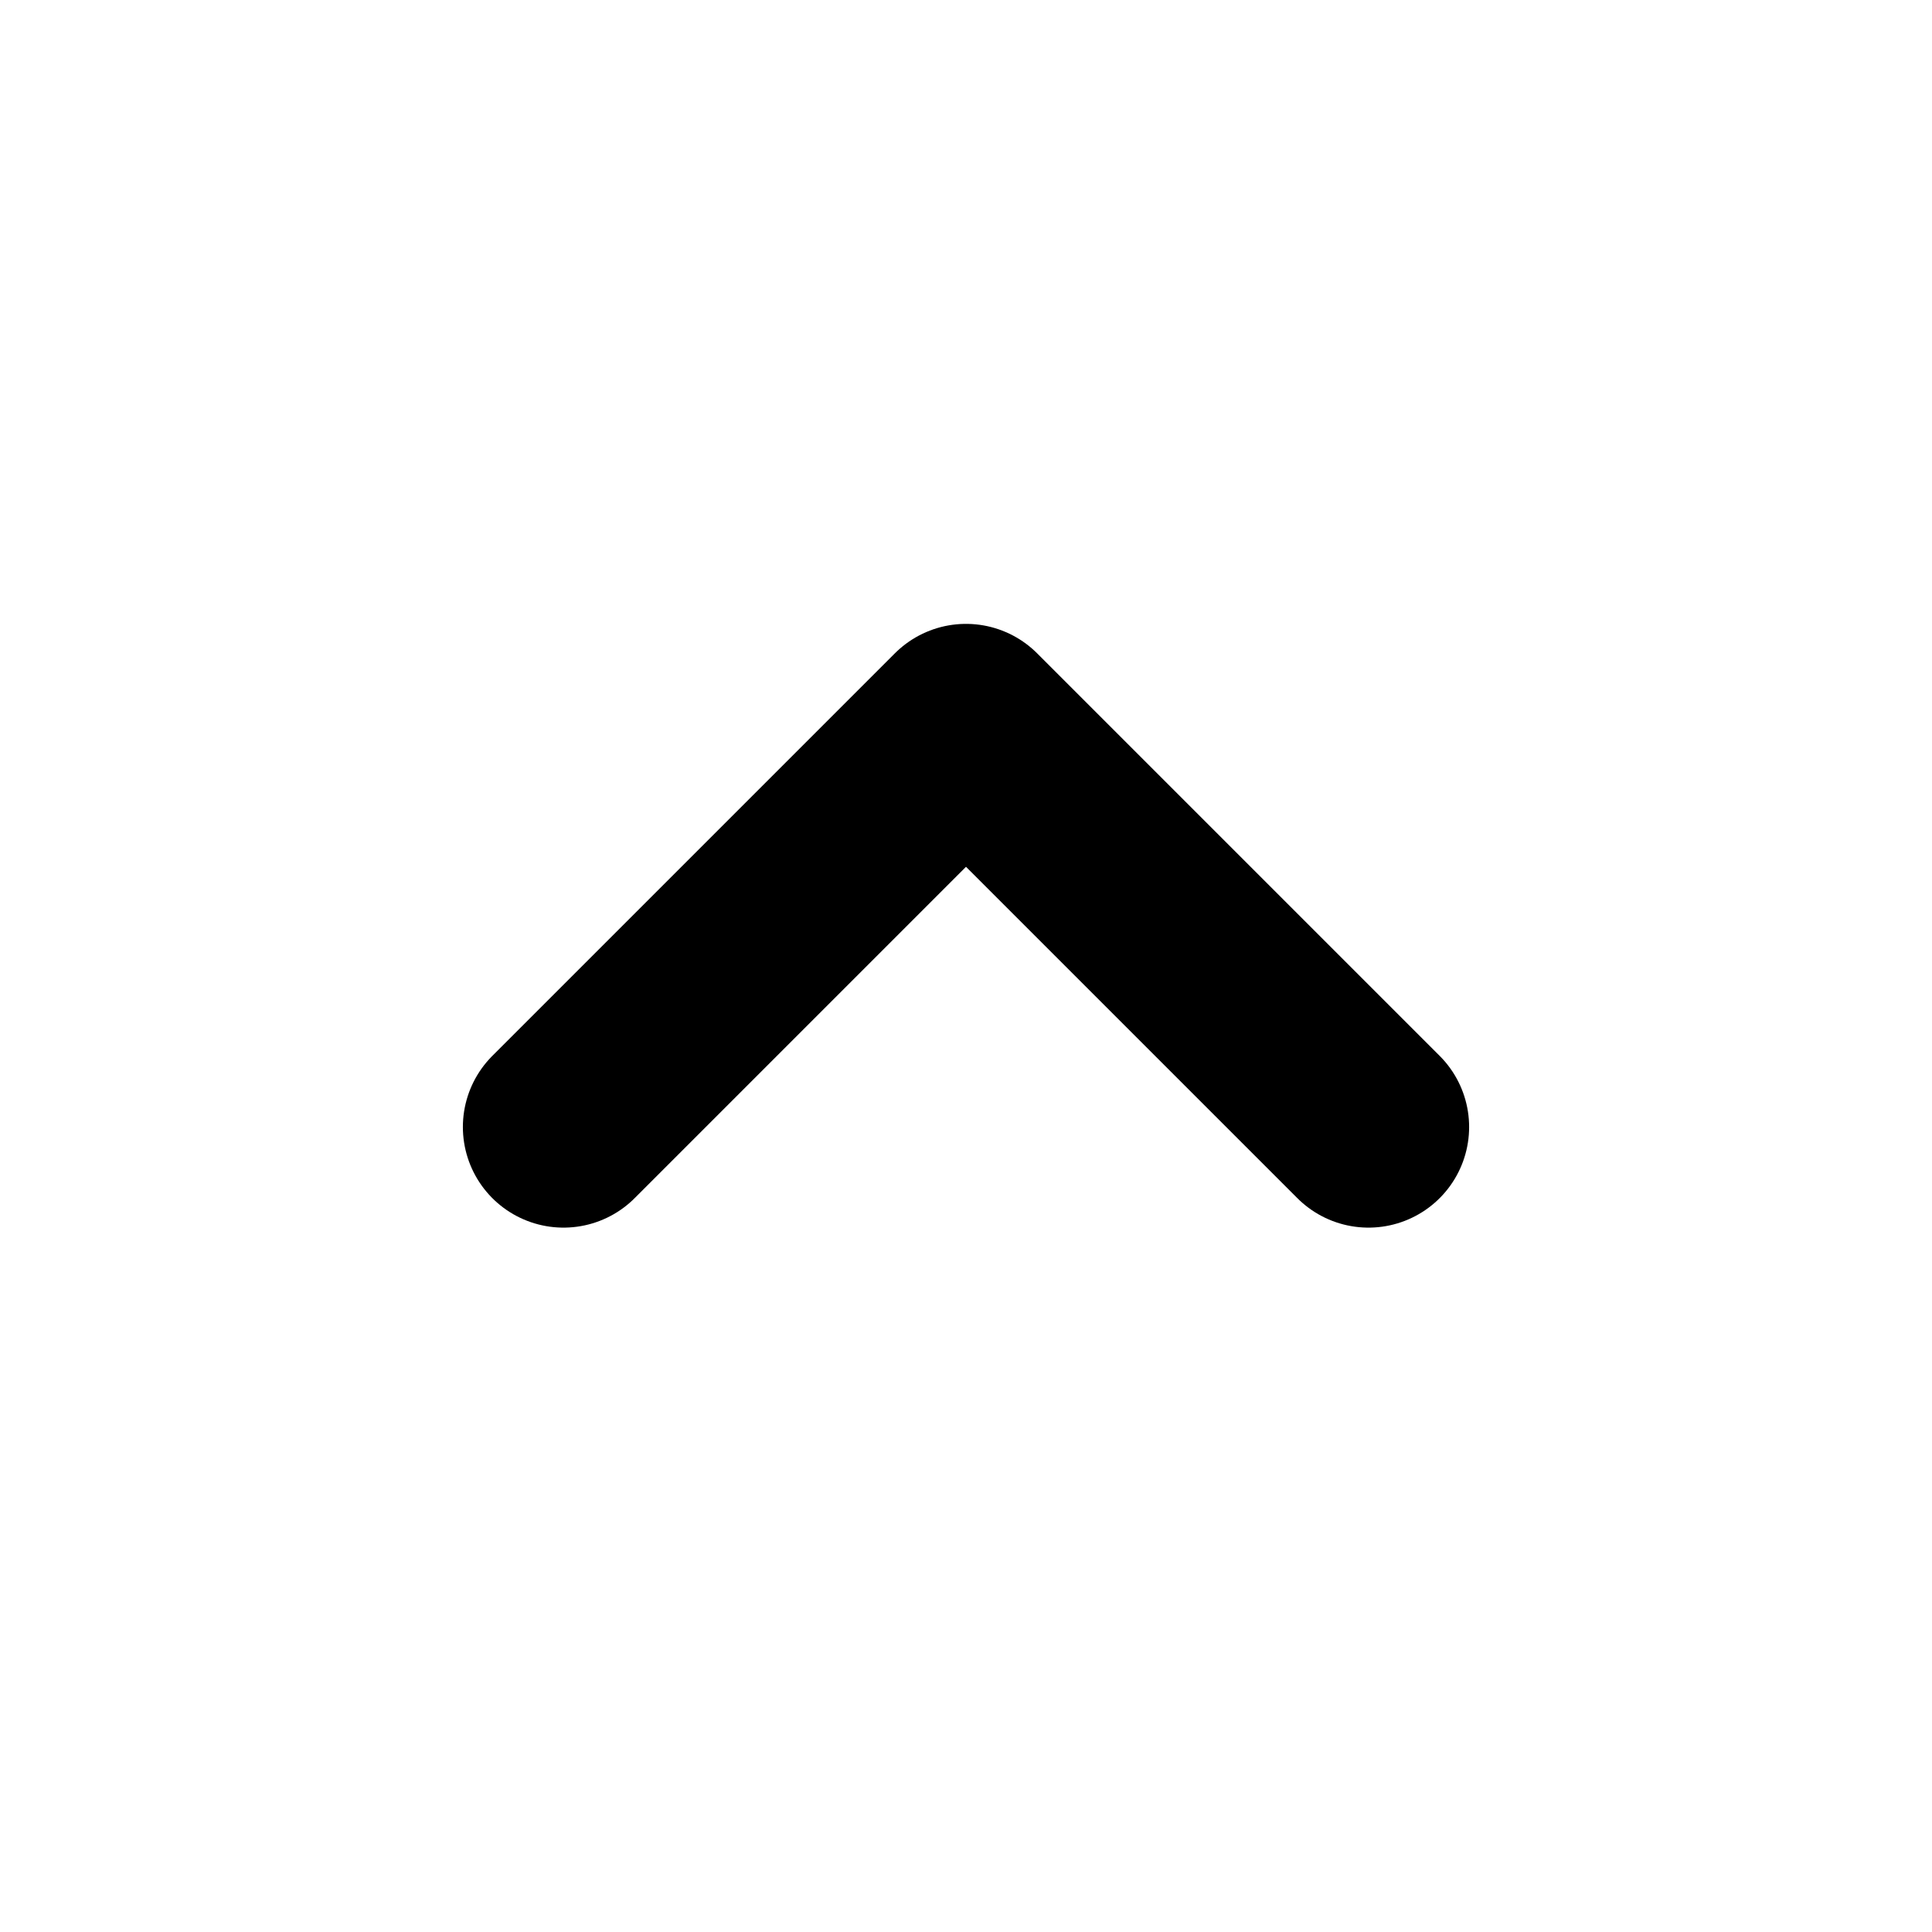
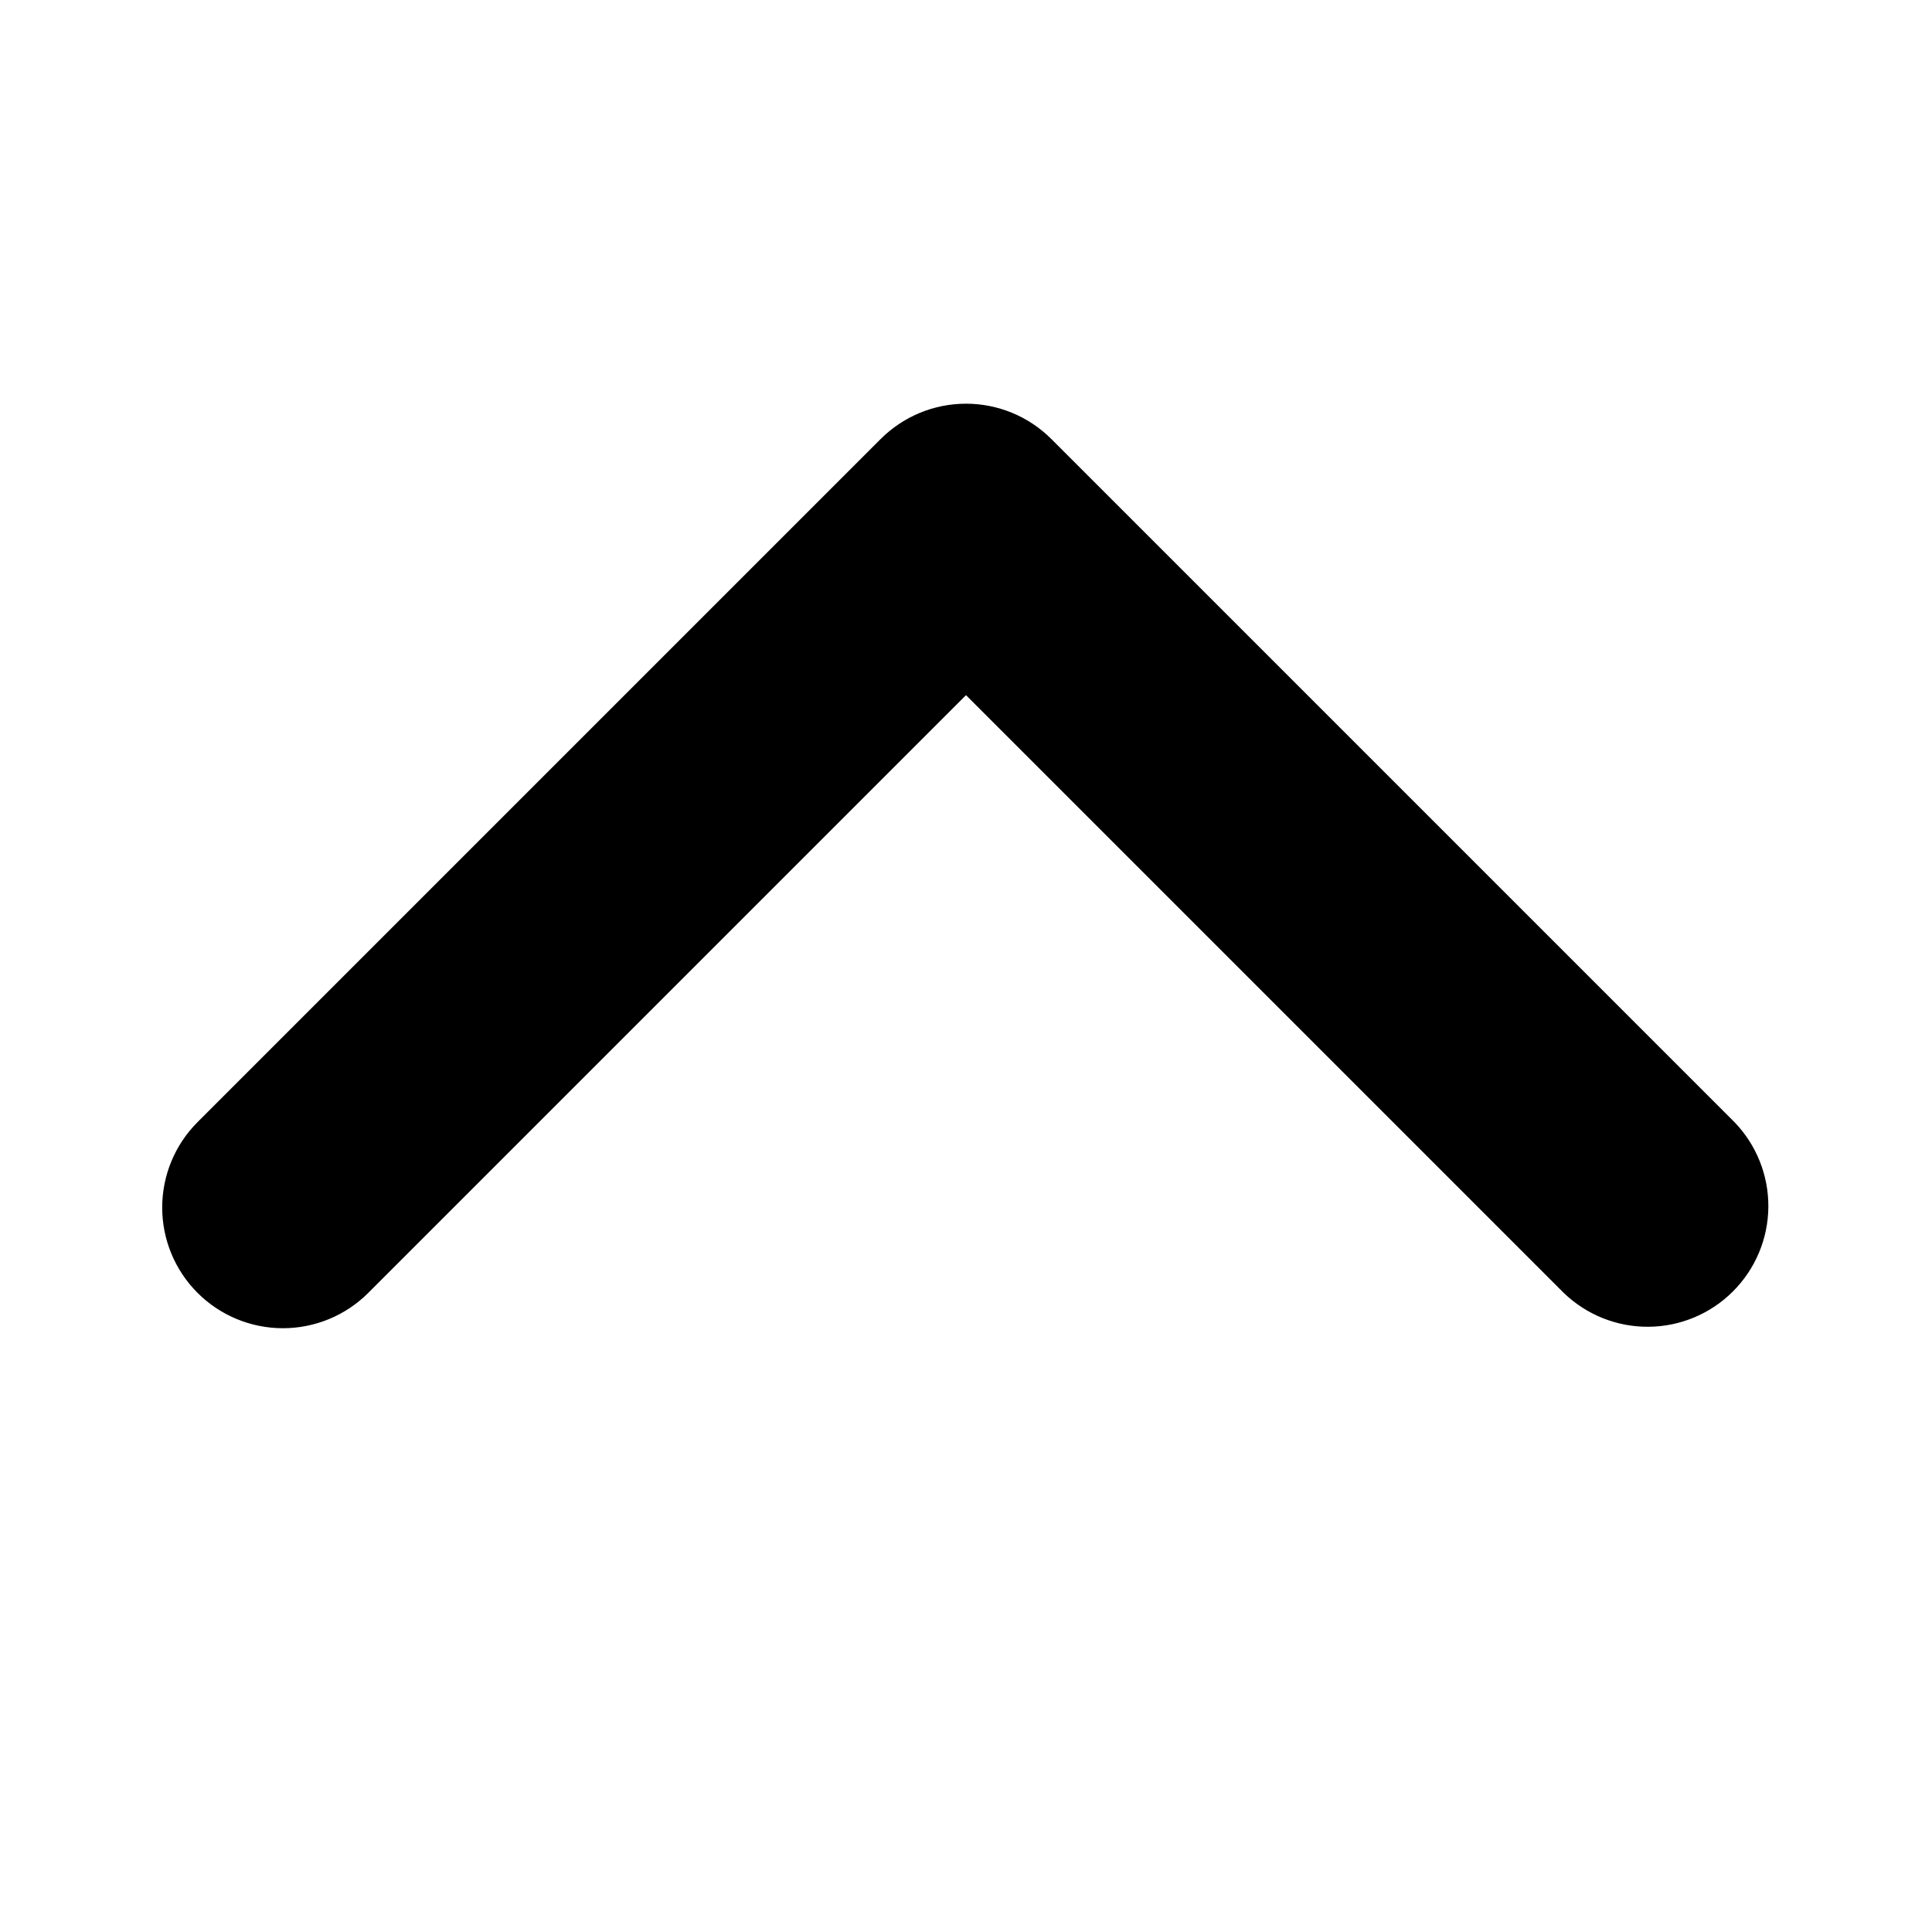
- <svg xmlns="http://www.w3.org/2000/svg" width="96" height="96" viewBox="0 0 96 96" fill="none">
-   <path d="M68 56L48 36L28 56" stroke="currentColor" stroke-width="10" stroke-linecap="round" stroke-linejoin="round" />
+ <svg xmlns="http://www.w3.org/2000/svg" width="64" height="64" viewBox="0 0 64 64" fill="none">
+   <path d="M6.544 42.828C7.294 43.578 8.312 43.999 9.372 43.999C10.433 43.999 11.45 43.578 12.2 42.828L32 23.028L51.8 42.828C52.555 43.557 53.565 43.96 54.614 43.951C55.663 43.942 56.666 43.521 57.407 42.779C58.149 42.038 58.57 41.034 58.579 39.986C58.588 38.937 58.185 37.926 57.456 37.172L34.828 14.544C34.078 13.794 33.061 13.373 32 13.373C30.939 13.373 29.922 13.794 29.172 14.544L6.544 37.172C5.794 37.922 5.373 38.939 5.373 40C5.373 41.061 5.794 42.078 6.544 42.828Z" fill="currentColor" />
</svg>
